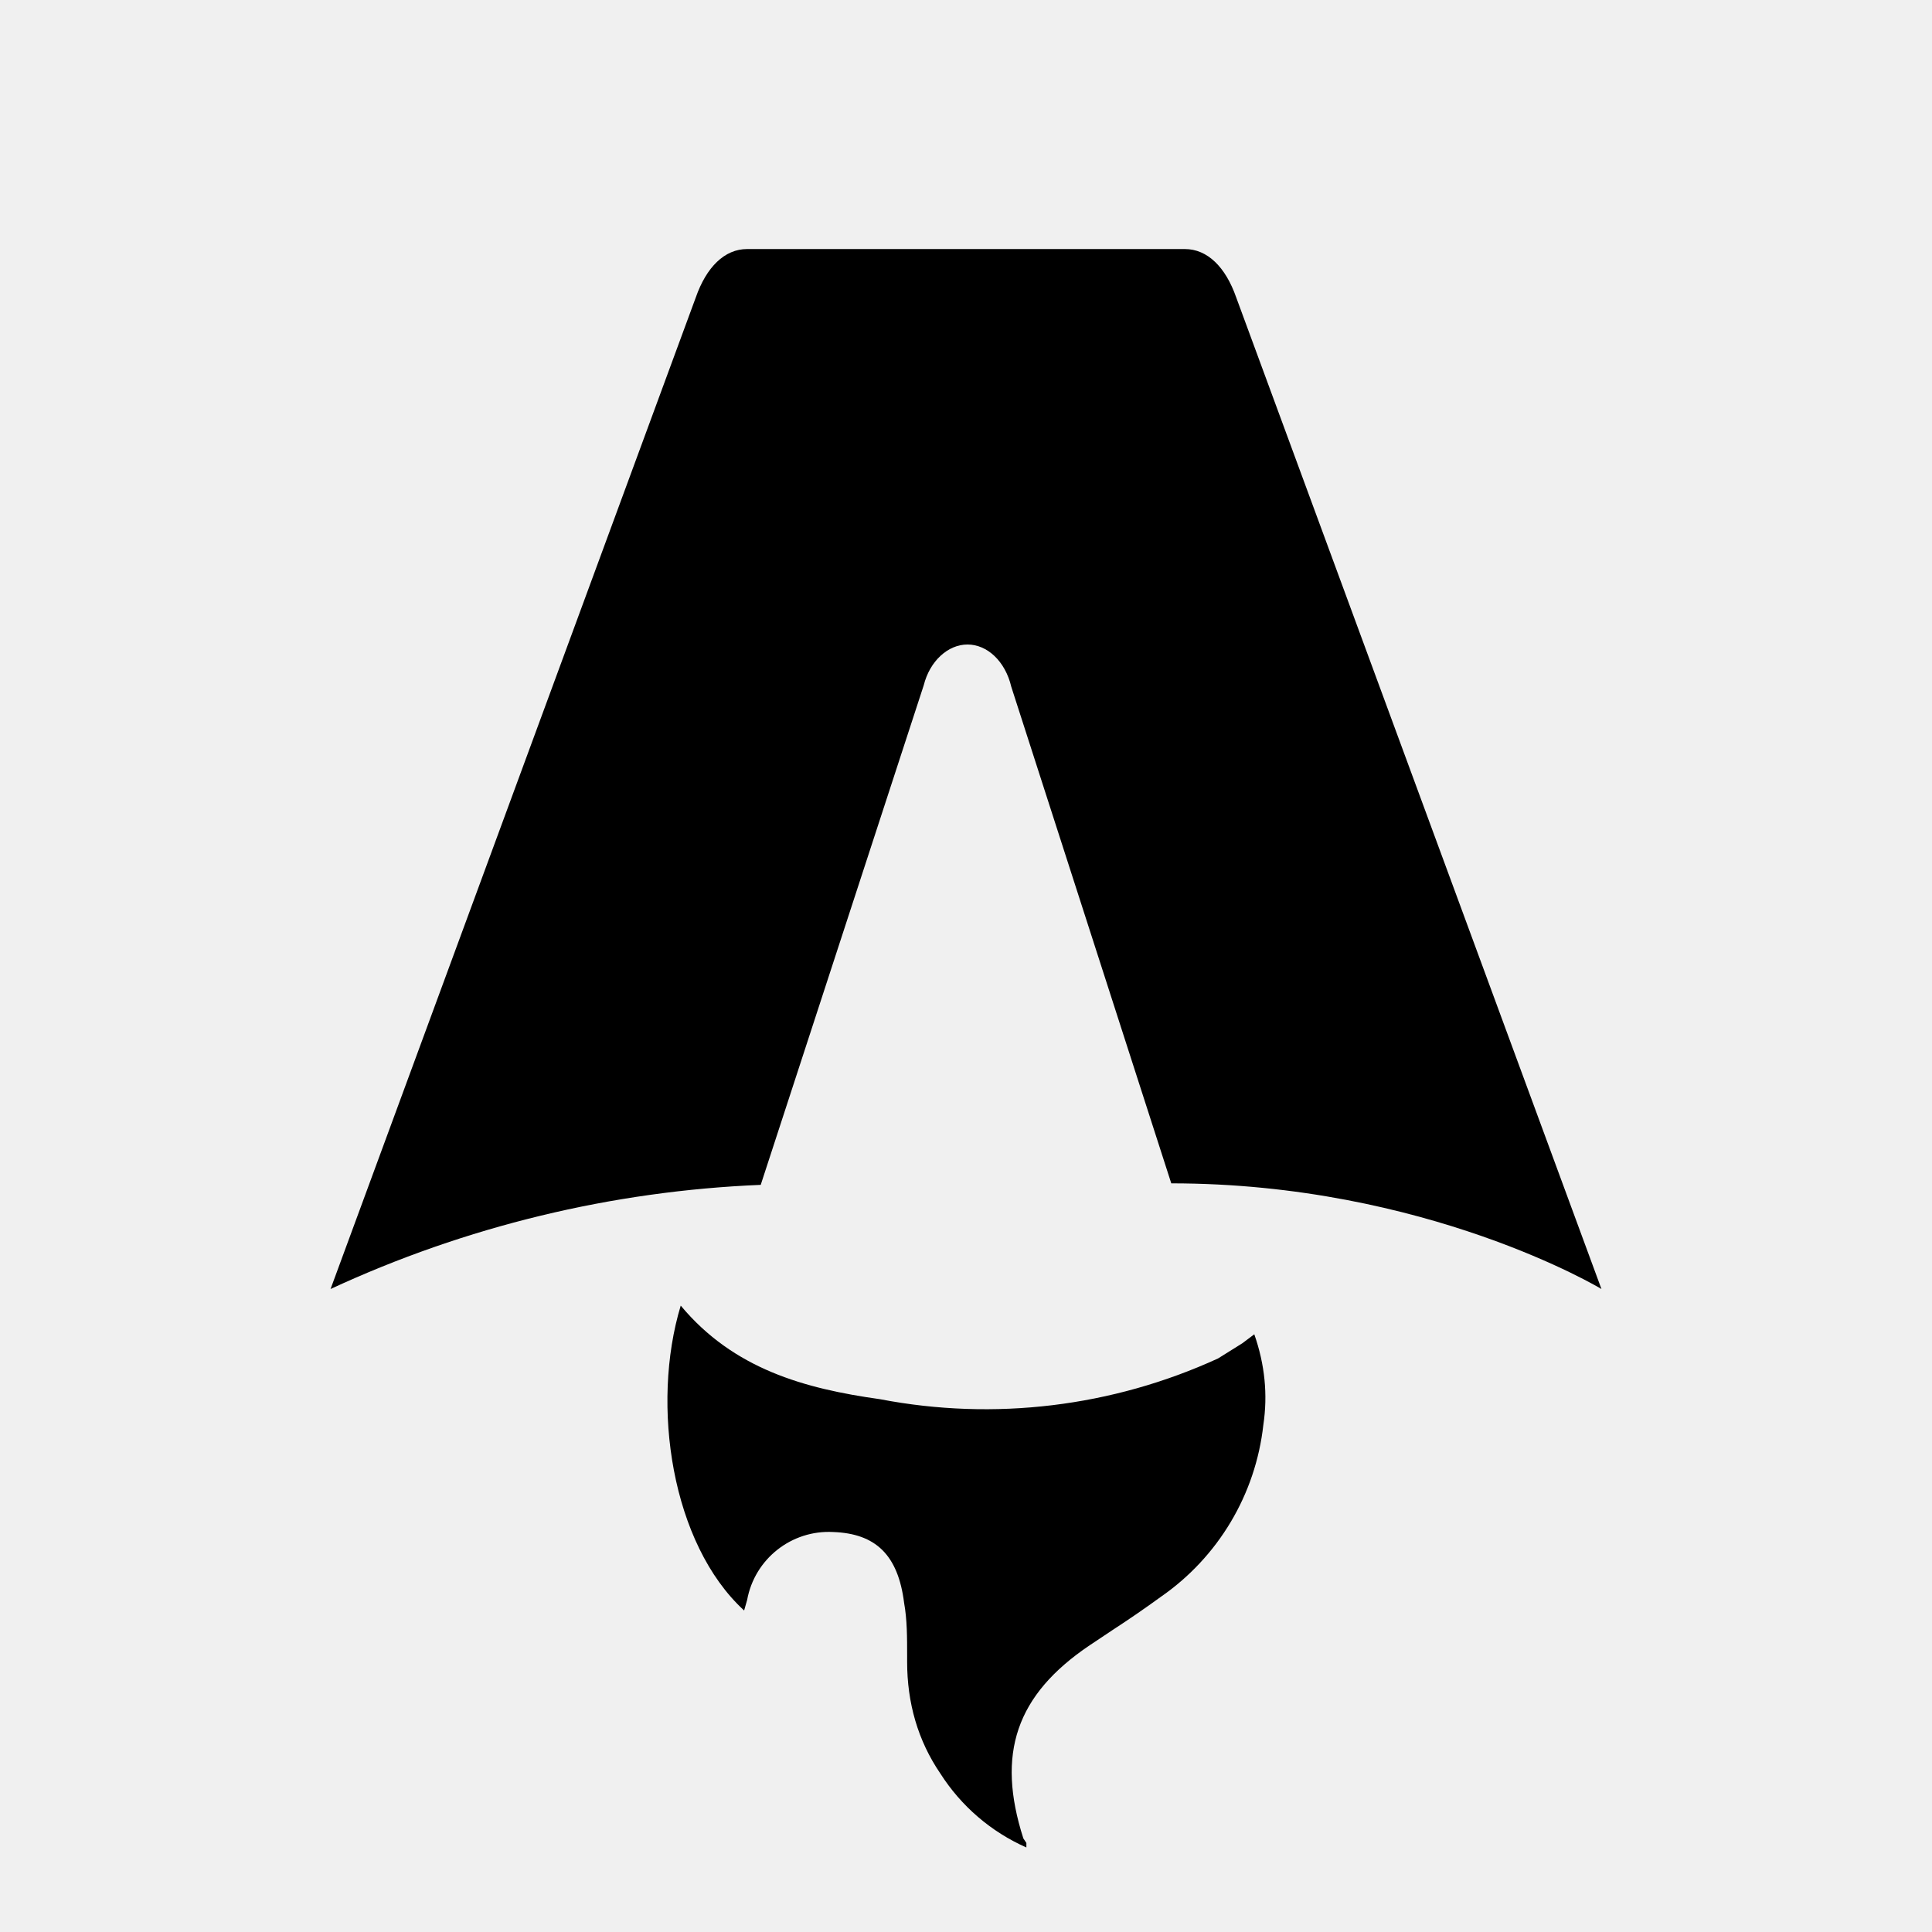
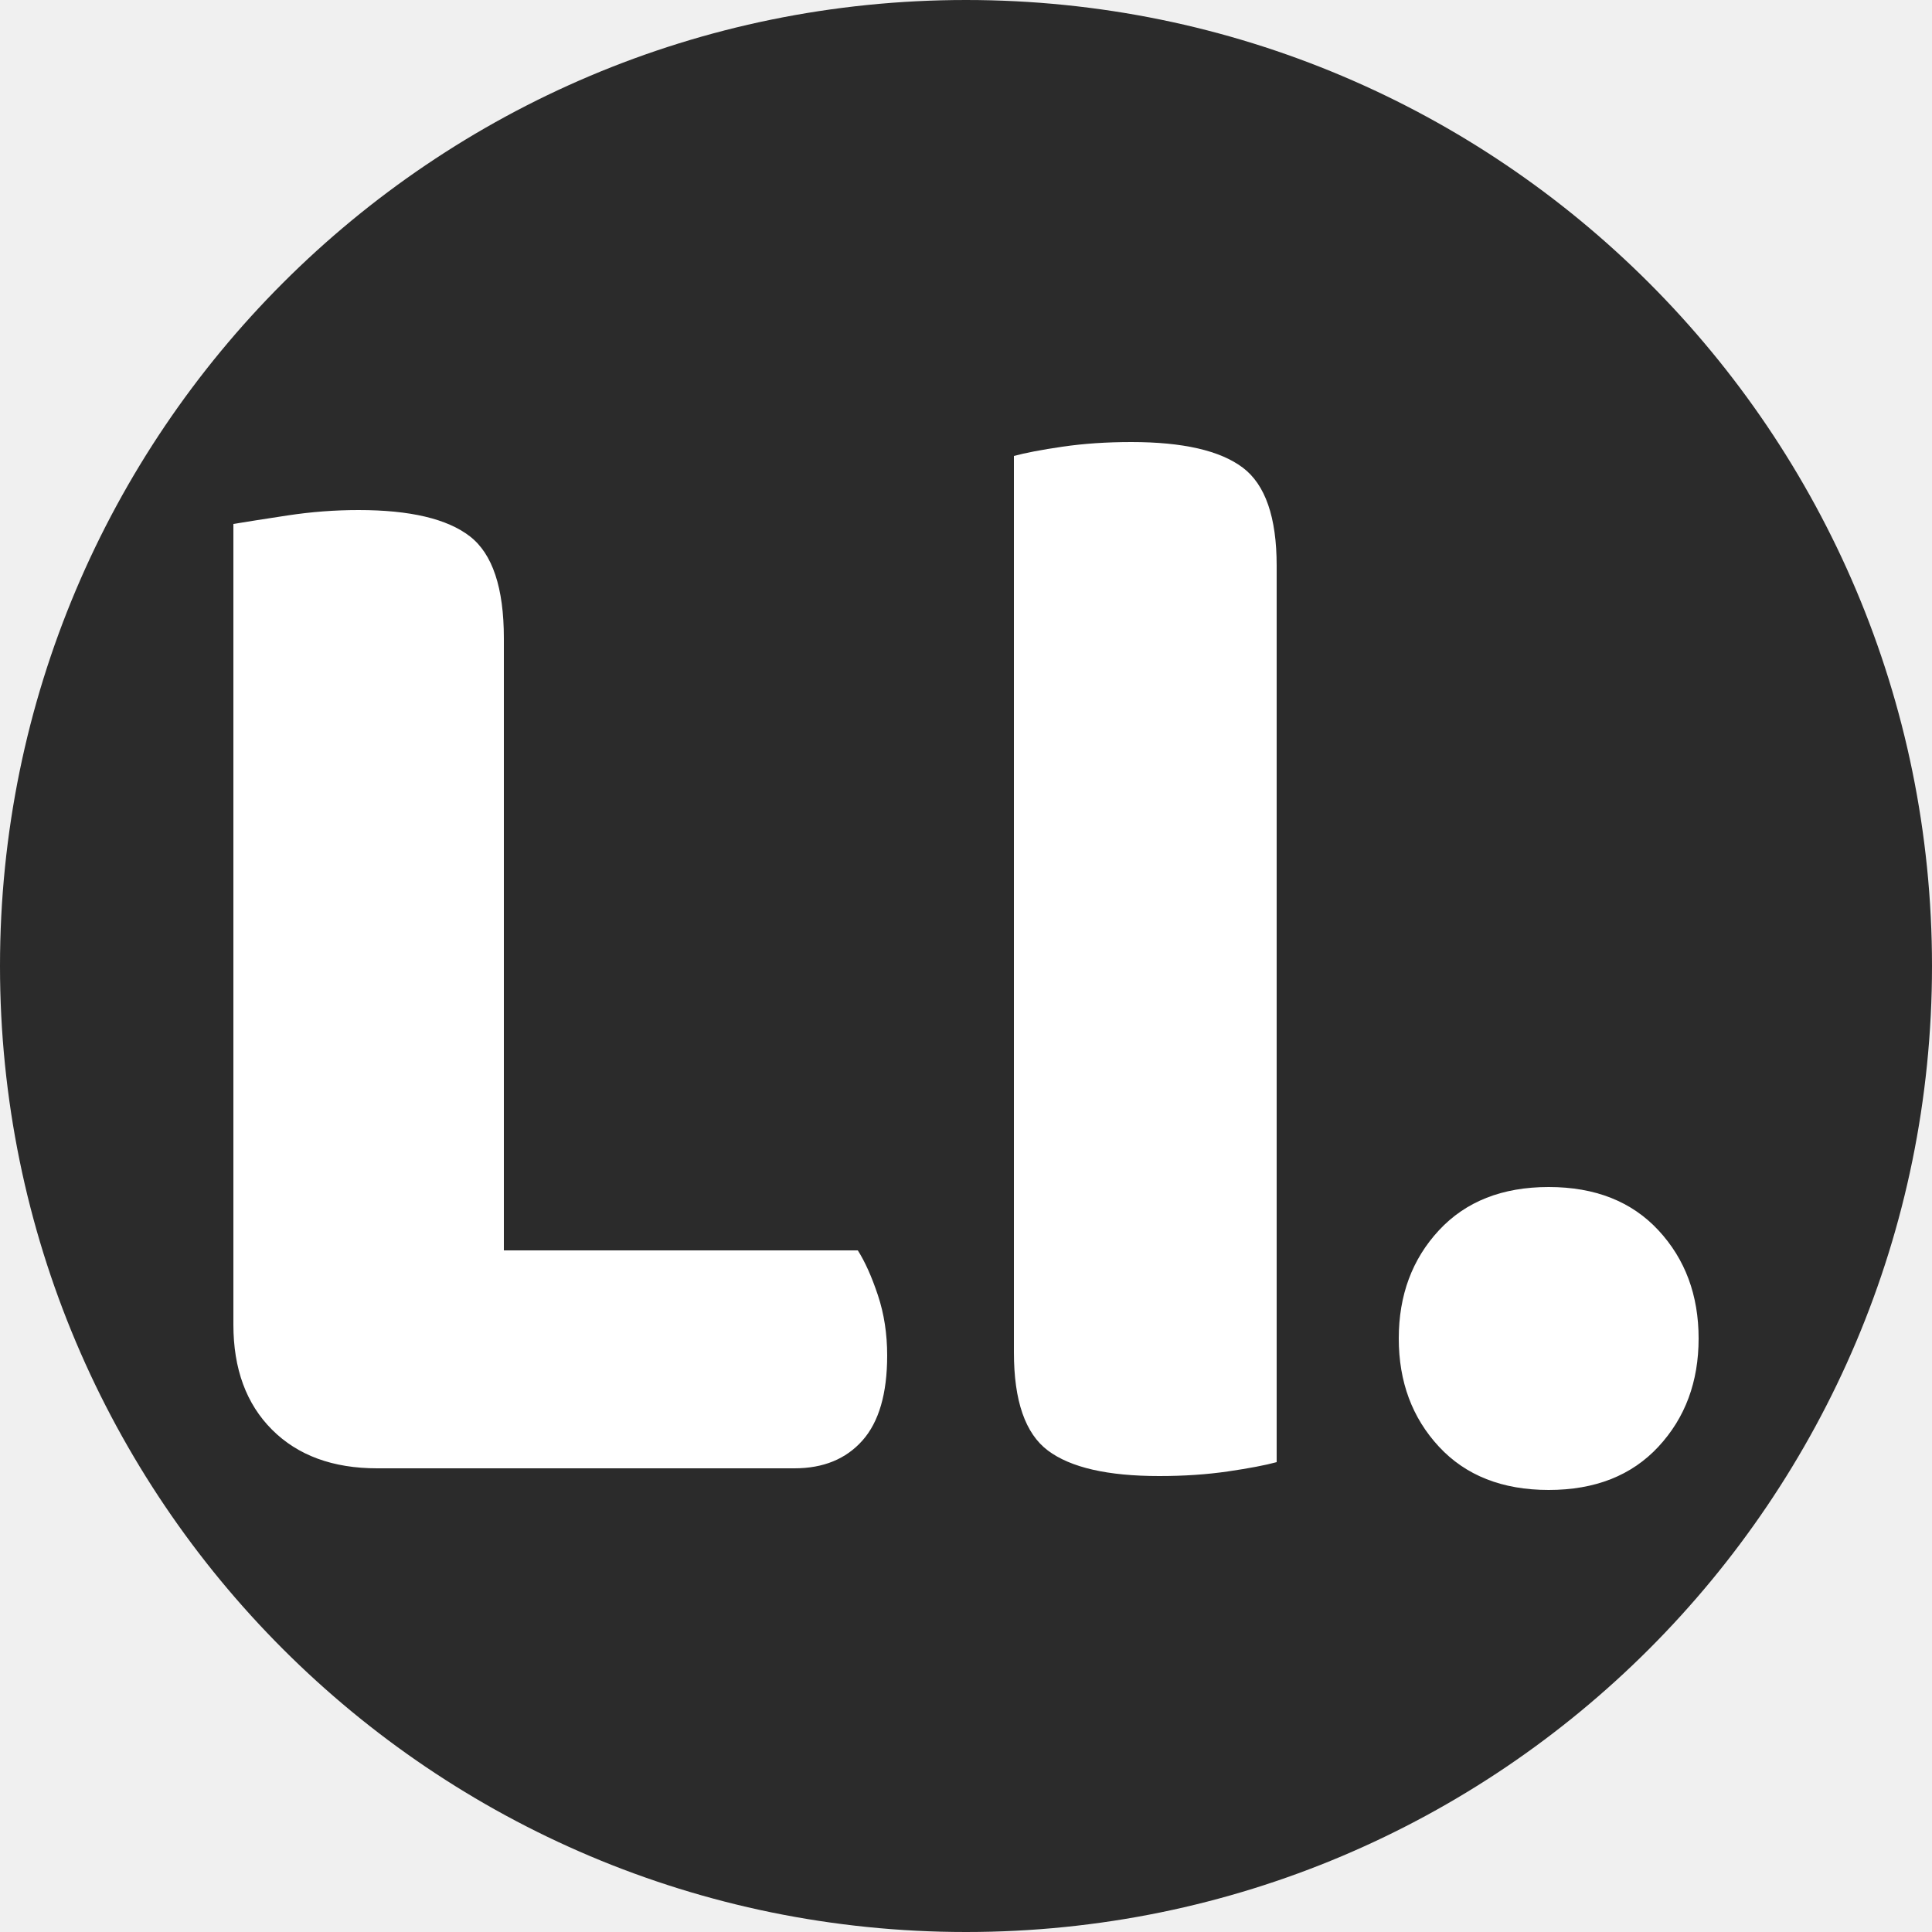
- <svg xmlns="http://www.w3.org/2000/svg" fill="none" viewBox="0 0 128 128">
-   <path d="M50.4 78.5a75.1 75.1 0 0 0-28.5 6.9l24.2-65.7c.7-2 1.9-3.2 3.4-3.2h29c1.5 0 2.7 1.2 3.4 3.2l24.2 65.7s-11.6-7-28.5-7L67 45.5c-.4-1.7-1.6-2.8-2.9-2.8-1.3 0-2.5 1.1-2.9 2.7L50.4 78.5Zm-1.1 28.2Zm-4.2-20.2c-2 6.6-.6 15.8 4.2 20.2a17.5 17.5 0 0 1 .2-.7 5.5 5.5 0 0 1 5.7-4.5c2.8.1 4.3 1.5 4.7 4.7.2 1.1.2 2.3.2 3.5v.4c0 2.7.7 5.2 2.2 7.4a13 13 0 0 0 5.7 4.9v-.3l-.2-.3c-1.8-5.6-.5-9.5 4.4-12.8l1.5-1a73 73 0 0 0 3.2-2.2 16 16 0 0 0 6.8-11.4c.3-2 .1-4-.6-6l-.8.6-1.6 1a37 37 0 0 1-22.4 2.7c-5-.7-9.7-2-13.2-6.2Z" />
-   <style>
-         path { fill: #000; }
-         @media (prefers-color-scheme: dark) {
-             path { fill: #FFF; }
-         }
-     </style>
+ <svg xmlns="http://www.w3.org/2000/svg" width="256" height="256" viewBox="0 0 100 100">
+   <rect width="100" height="100" rx="50" fill="#2b2b2b" />
+   <path d="M19.52 76L19.52 76Q16.08 76 14.08 74Q12.08 72 12.08 68.56L12.08 68.56L12.08 27.12Q13.04 26.96 14.88 26.68Q16.72 26.40 18.56 26.40L18.56 26.40Q22.56 26.40 24.32 27.76Q26.08 29.12 26.08 33.04L26.08 33.04L26.08 64.72L44.40 64.72Q44.96 65.60 45.44 67.04Q45.92 68.48 45.92 70.16L45.92 70.16Q45.92 73.12 44.64 74.56Q43.36 76 41.12 76L41.12 76L19.52 76ZM60 76.40L60 76.40Q56 76.40 54.24 75.08Q52.48 73.76 52.48 70L52.48 70L52.48 23.60Q53.36 23.36 55 23.12Q56.64 22.88 58.56 22.88L58.56 22.88Q62.56 22.88 64.32 24.20Q66.08 25.52 66.08 29.28L66.08 29.28L66.08 75.68Q65.20 75.92 63.56 76.16Q61.92 76.40 60 76.40ZM72.40 69.28L72.40 69.28Q72.40 65.92 74.48 63.68Q76.56 61.44 80.16 61.44L80.16 61.44Q83.76 61.44 85.84 63.68Q87.92 65.92 87.92 69.28L87.92 69.28Q87.92 72.64 85.84 74.88Q83.76 77.12 80.16 77.12L80.16 77.12Q76.56 77.12 74.48 74.88Q72.40 72.64 72.40 69.28Z" fill="#ffffff" />
</svg>
